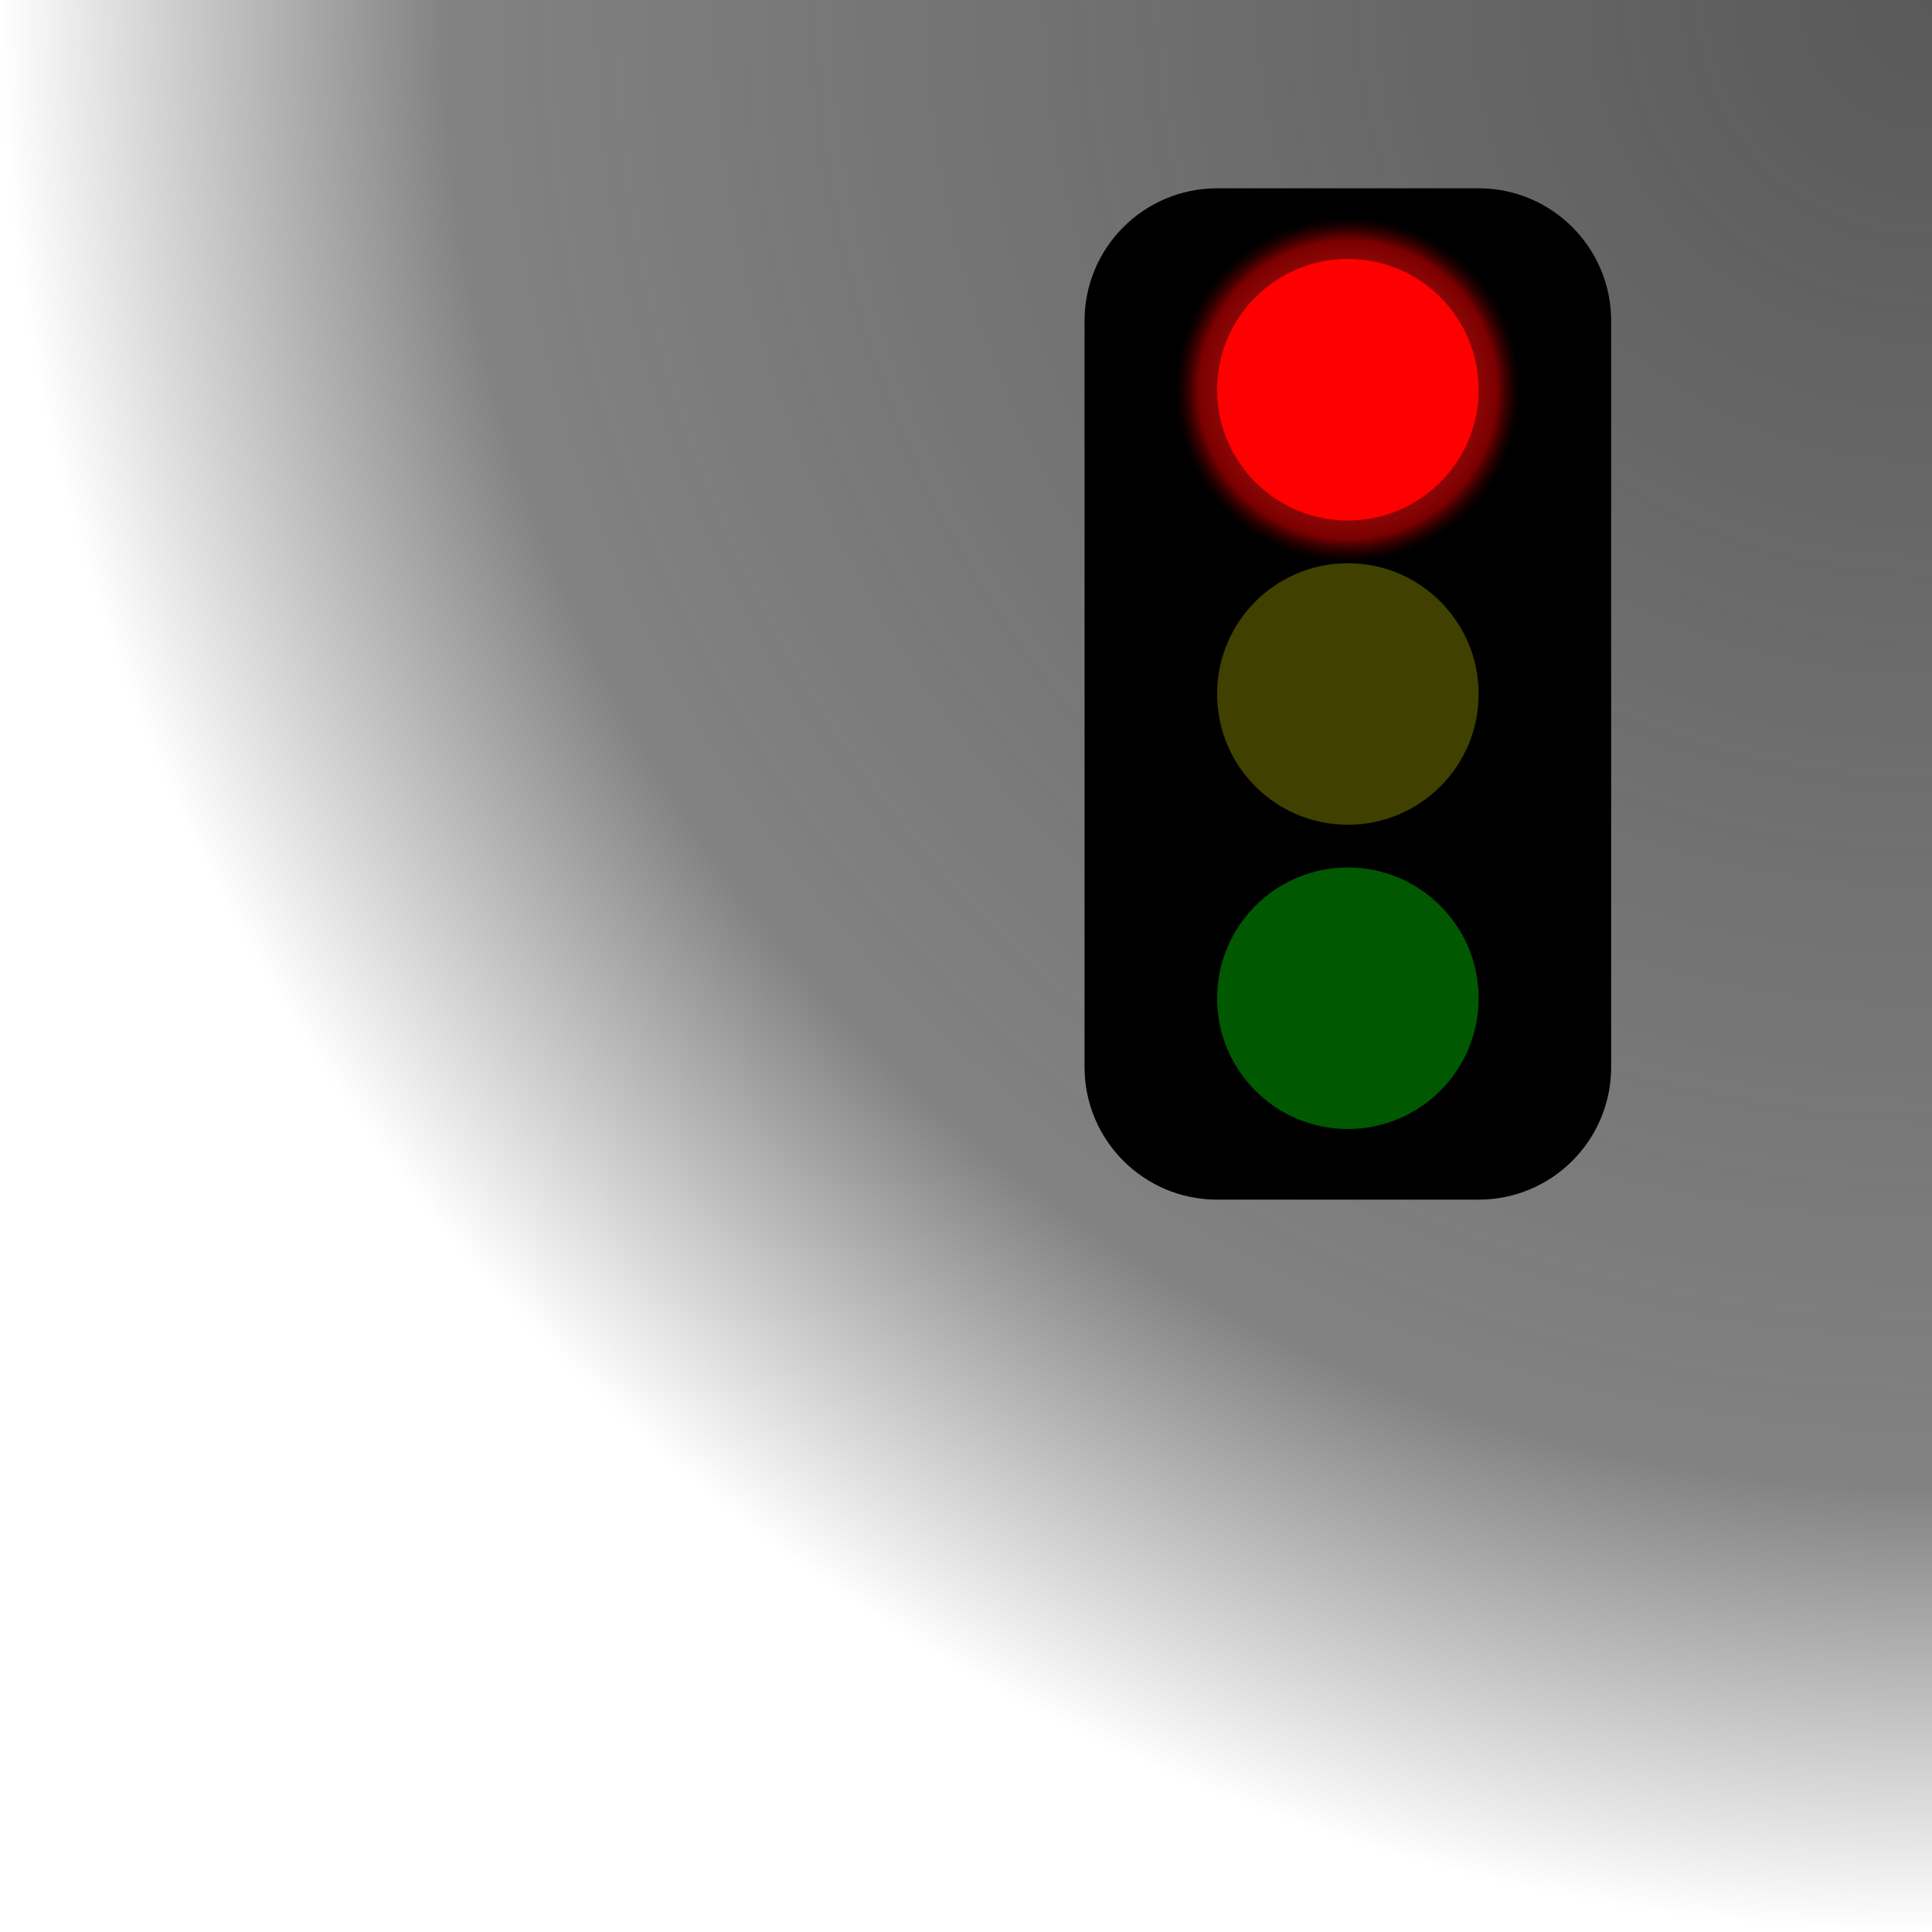
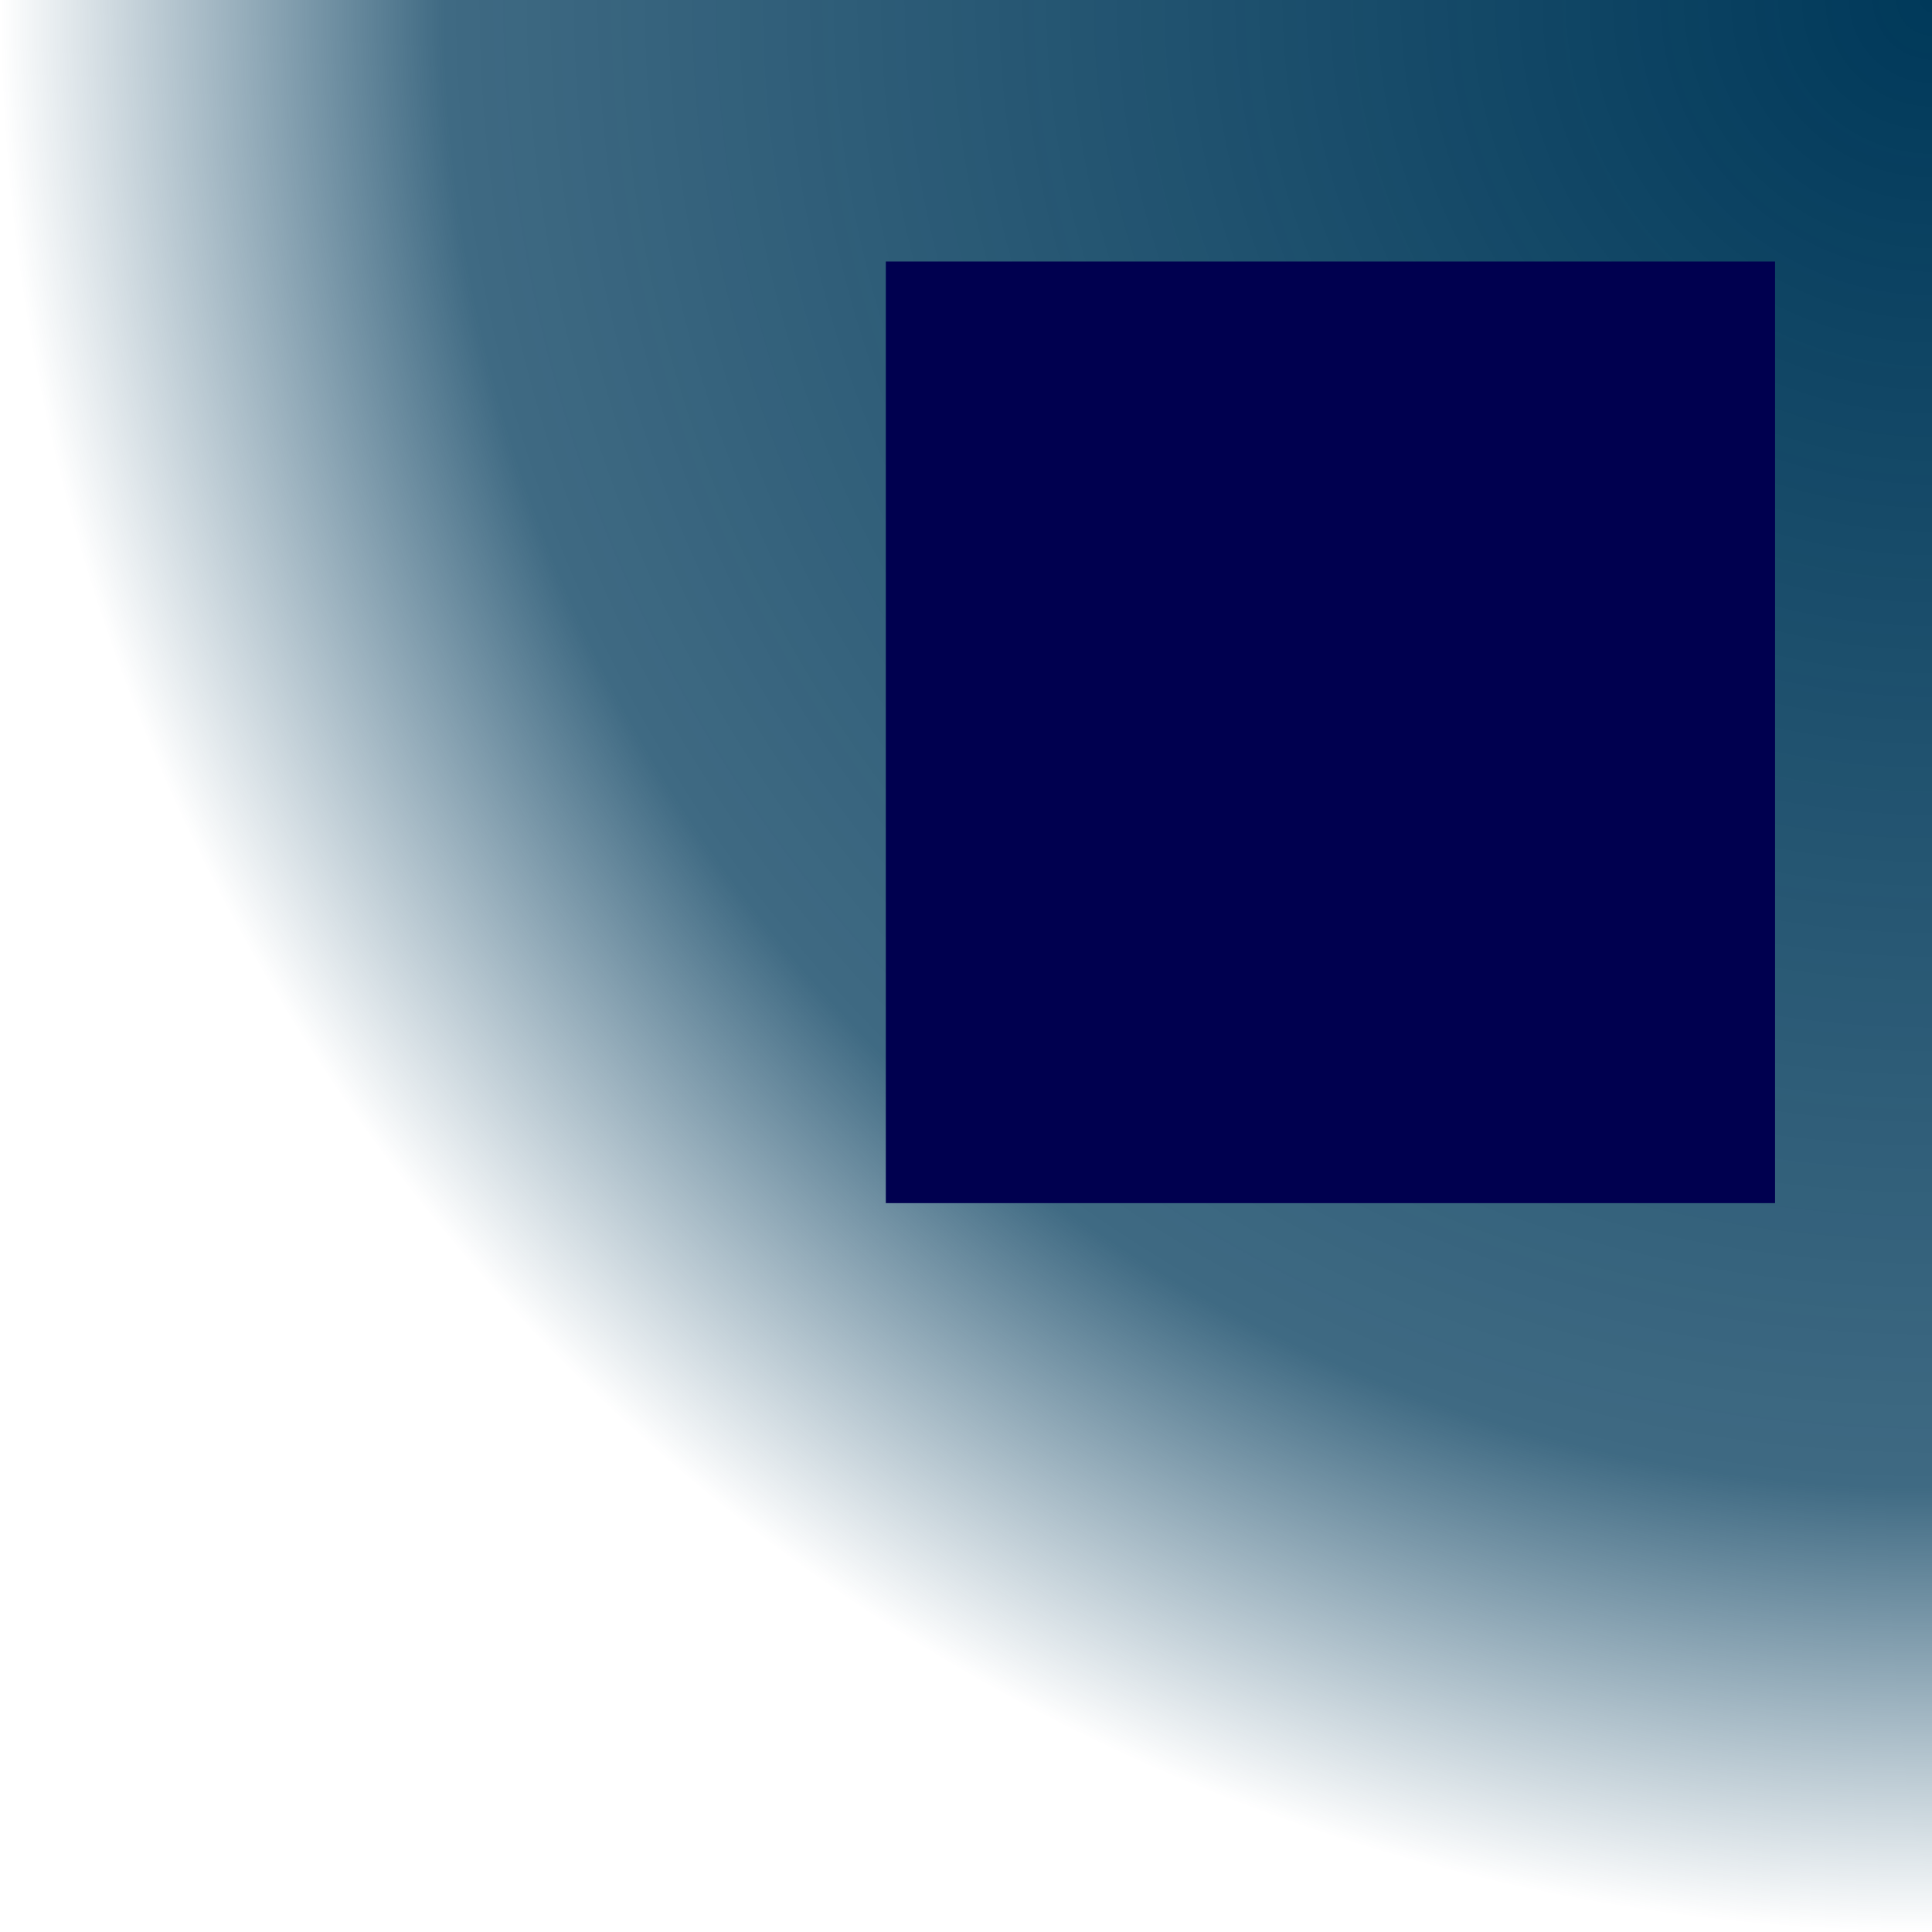
<svg xmlns="http://www.w3.org/2000/svg" xmlns:xlink="http://www.w3.org/1999/xlink" width="64" height="64" id="svg2" version="1.0">
  <defs id="defs4">
-     <linearGradient id="linearGradient3818">
-       <stop style="stop-color:#ff5151;stop-opacity:1;" offset="0" id="stop3820" />
-       <stop id="stop3828" offset="0.864" style="stop-color:#f80000;stop-opacity:0.498;" />
-       <stop style="stop-color:#6d0000;stop-opacity:0;" offset="1" id="stop3822" />
-     </linearGradient>
    <linearGradient id="linearGradient3186">
-       <stop id="stop3188" offset="0" style="stop-color:#595959;stop-opacity:1;" />
-       <stop style="stop-color:#595959;stop-opacity:0.753;" offset="0.77" id="stop3192" />
-       <stop id="stop3190" offset="1" style="stop-color:#5a5a5a;stop-opacity:0;" />
+       <stop id="stop3188" offset="0" style="stop-color:#00395a;stop-opacity:1" />
+       <stop style="stop-color:#00395a;stop-opacity:0.753" offset="0.77" id="stop3192" />
+       <stop id="stop3190" offset="1" style="stop-color:#00395a;stop-opacity:0" />
    </linearGradient>
    <radialGradient xlink:href="#linearGradient3186" id="radialGradient3181" cx="5.21" cy="59.536" fx="5.21" fy="59.536" r="32" gradientUnits="userSpaceOnUse" gradientTransform="matrix(-2,-2.5962592e-8,2.5962595e-8,-2,74.42039,119.0725)" />
-     <radialGradient xlink:href="#linearGradient3818" id="radialGradient3837" gradientUnits="userSpaceOnUse" cx="-16.058" cy="17.444" fx="-16.058" fy="17.444" r="6.931" />
  </defs>
  <g id="layer1">
    <rect style="opacity:1;fill:url(#radialGradient3181);fill-opacity:1;stroke:none;stroke-width:4.252;stroke-linecap:butt;stroke-linejoin:round;stroke-miterlimit:4;stroke-dasharray:none;stroke-dashoffset:0;stroke-opacity:1" id="rect2403" width="64" height="64" x="0" y="0" />
-     <g id="g3830" transform="translate(60.5343,-6.00722)">
-       <rect rx="4.39" ry="4.39" y="12.245" x="-24.607" height="33.502" width="17.444" id="rect3009" style="fill:#000000;fill-opacity:1;stroke:none" />
-       <path transform="matrix(0.825,0,0,0.825,-2.636827,4.525633)" d="m -9.126,17.444 c 0,3.828 -3.103,6.931 -6.931,6.931 -3.828,0 -6.931,-3.103 -6.931,-6.931 0,-3.828 3.103,-6.931 6.931,-6.931 3.828,0 6.931,3.103 6.931,6.931 z" id="path3816" style="fill:url(#radialGradient3837);fill-opacity:1;stroke:none" />
-       <path transform="translate(-1.386286,-1.935017)" d="m -10.166,20.852 c 0,2.393 -1.94,4.332 -4.332,4.332 -2.393,0 -4.332,-1.94 -4.332,-4.332 0,-2.393 1.94,-4.332 4.332,-4.332 2.393,0 4.332,1.94 4.332,4.332 z" id="path3013" style="fill:#ff0000;fill-opacity:1;stroke:none" />
-       <path transform="translate(-1.386286,18.22383)" d="m -10.166,20.852 c 0,2.393 -1.94,4.332 -4.332,4.332 -2.393,0 -4.332,-1.94 -4.332,-4.332 0,-2.393 1.94,-4.332 4.332,-4.332 2.393,0 4.332,1.94 4.332,4.332 z" id="path3013-5" style="fill:#005800;fill-opacity:1;stroke:none" />
-       <path transform="translate(-1.386286,8.144405)" d="m -10.166,20.852 c 0,2.393 -1.94,4.332 -4.332,4.332 -2.393,0 -4.332,-1.94 -4.332,-4.332 0,-2.393 1.94,-4.332 4.332,-4.332 2.393,0 4.332,1.94 4.332,4.332 z" id="path3013-9" style="fill:#404000;fill-opacity:1;stroke:none" />
-     </g>
+     <path style="opacity:1;fill:#00004f;fill-opacity:1;stroke:none;stroke-width:4.252;stroke-linecap:butt;stroke-linejoin:round;stroke-miterlimit:4;stroke-dasharray:none;stroke-dashoffset:0;stroke-opacity:1" d="M 29.344 8.664 L 29.344 39.855 L 46.557 39.855 L 50.252 39.855 L 58.801 39.855 L 58.801 8.664 L 50.252 8.664 L 46.557 8.664 L 29.344 8.664 z " id="rect3177" />
  </g>
</svg>
